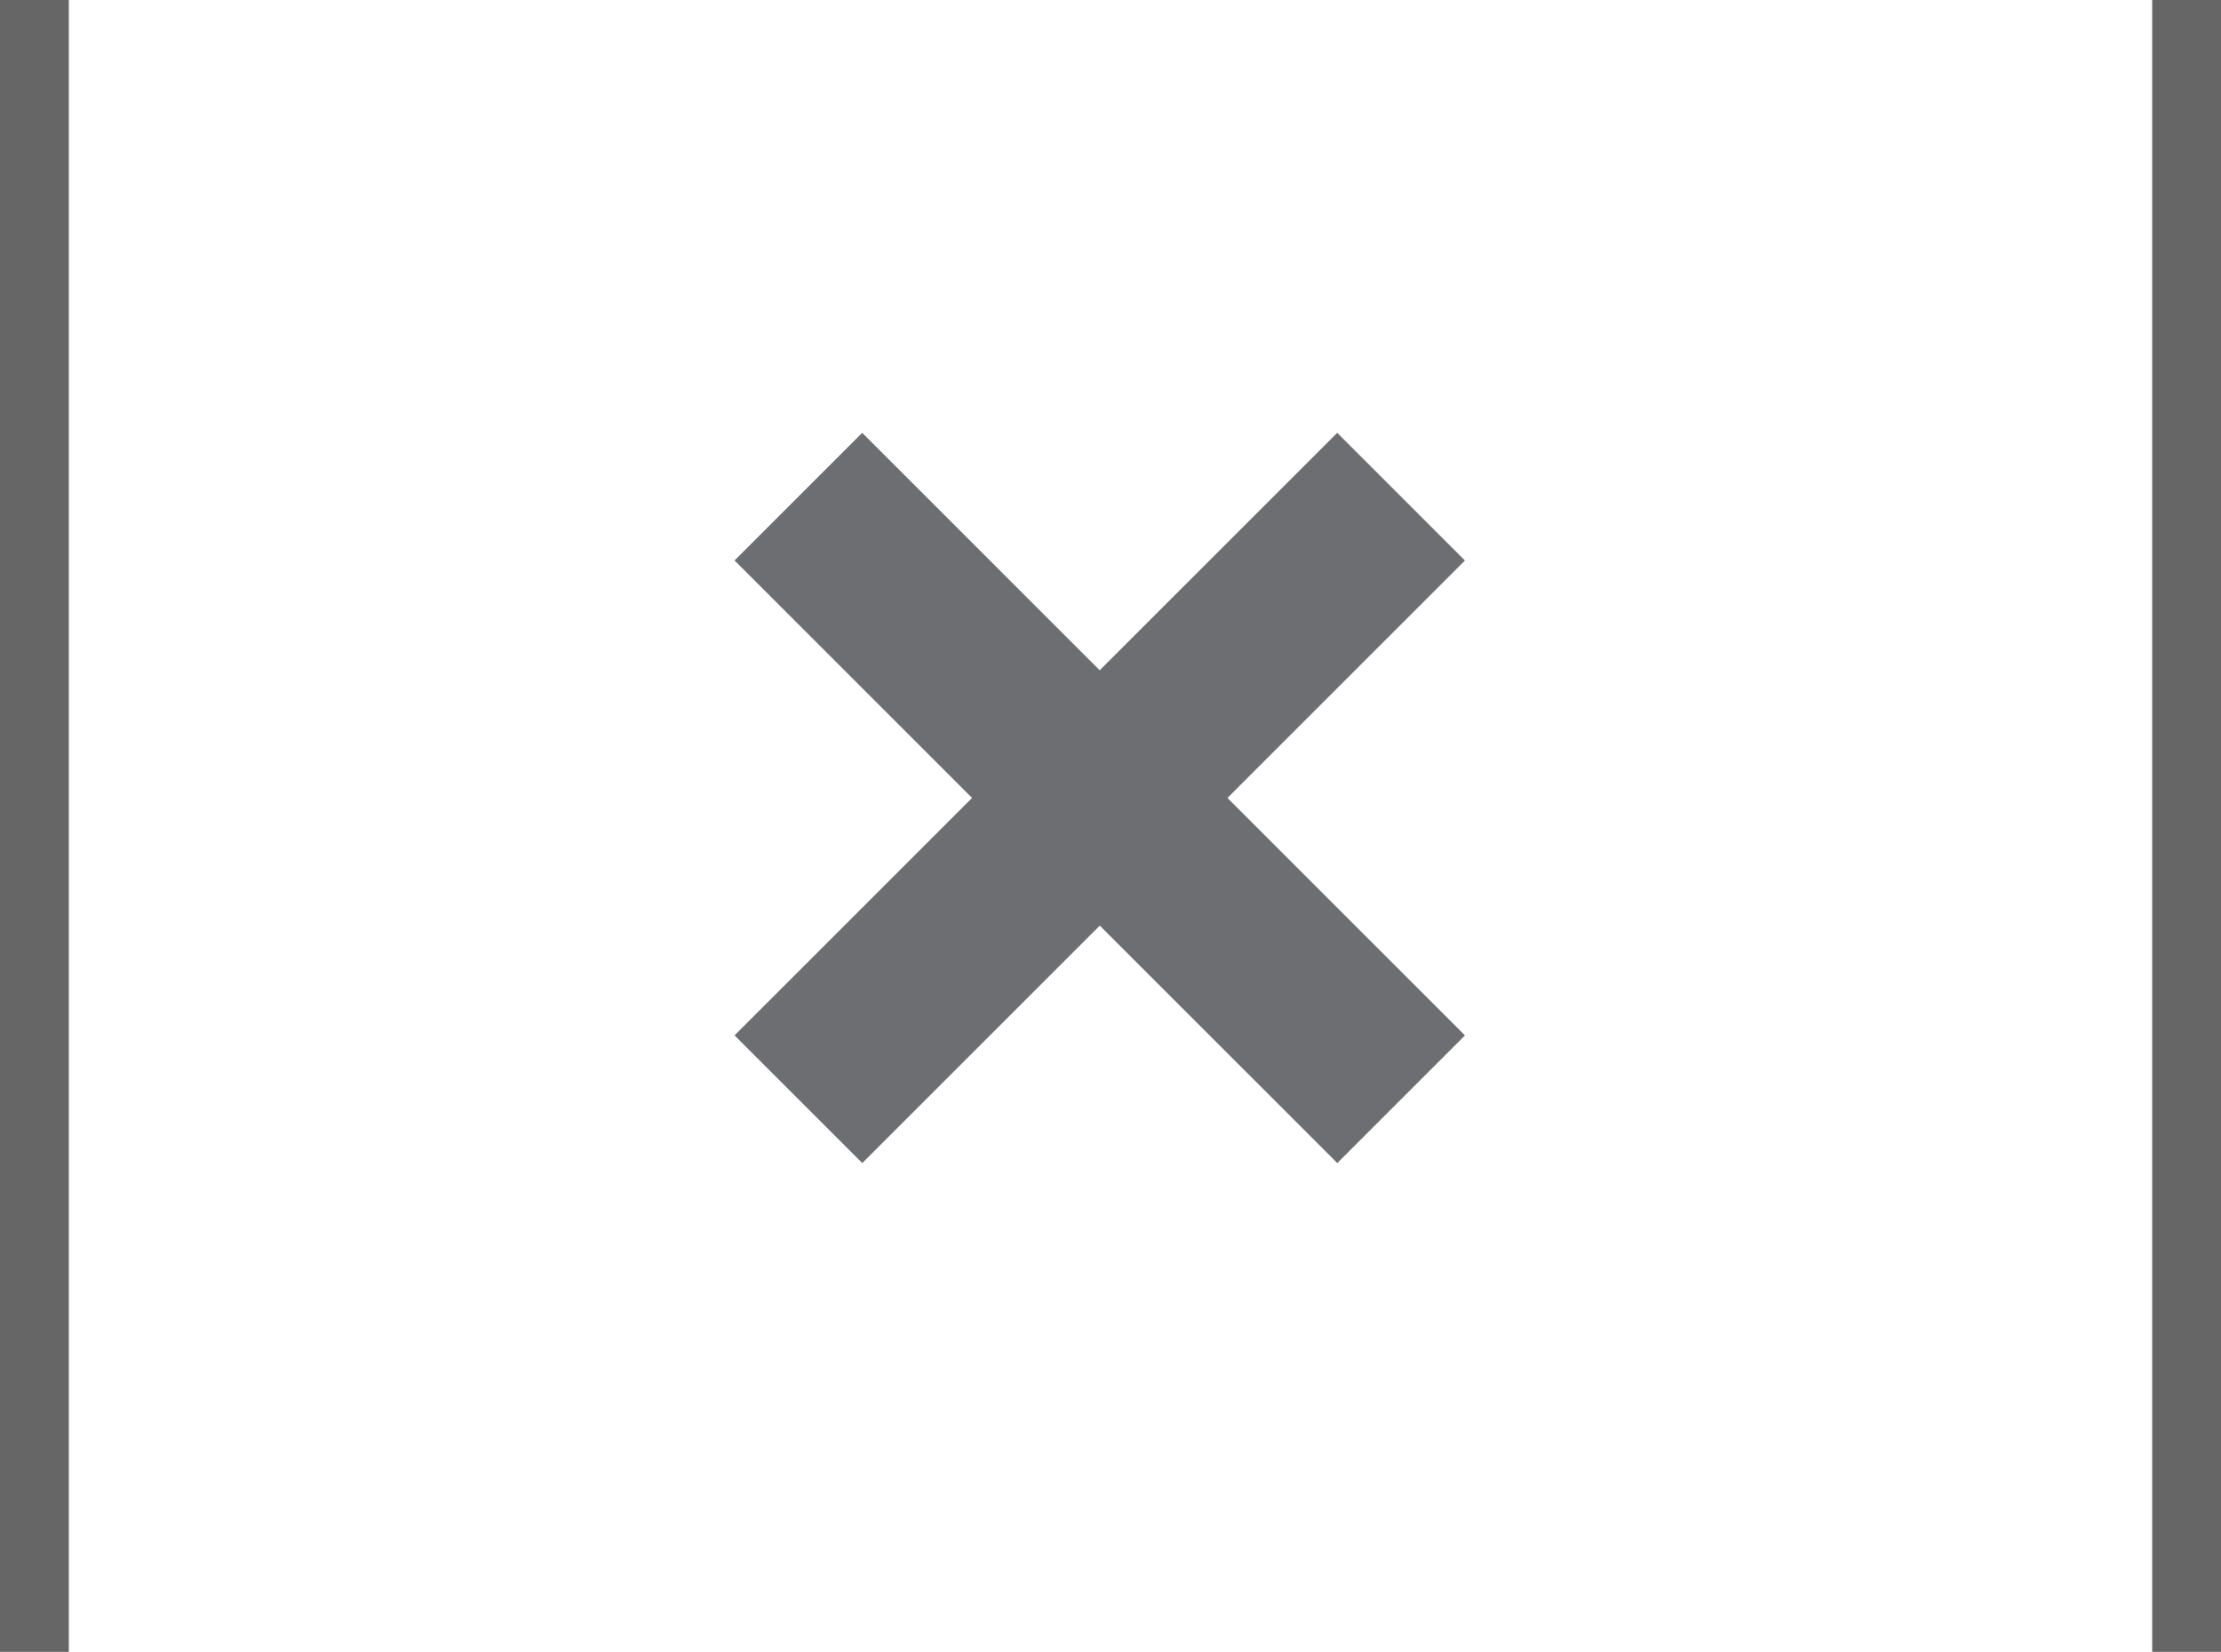
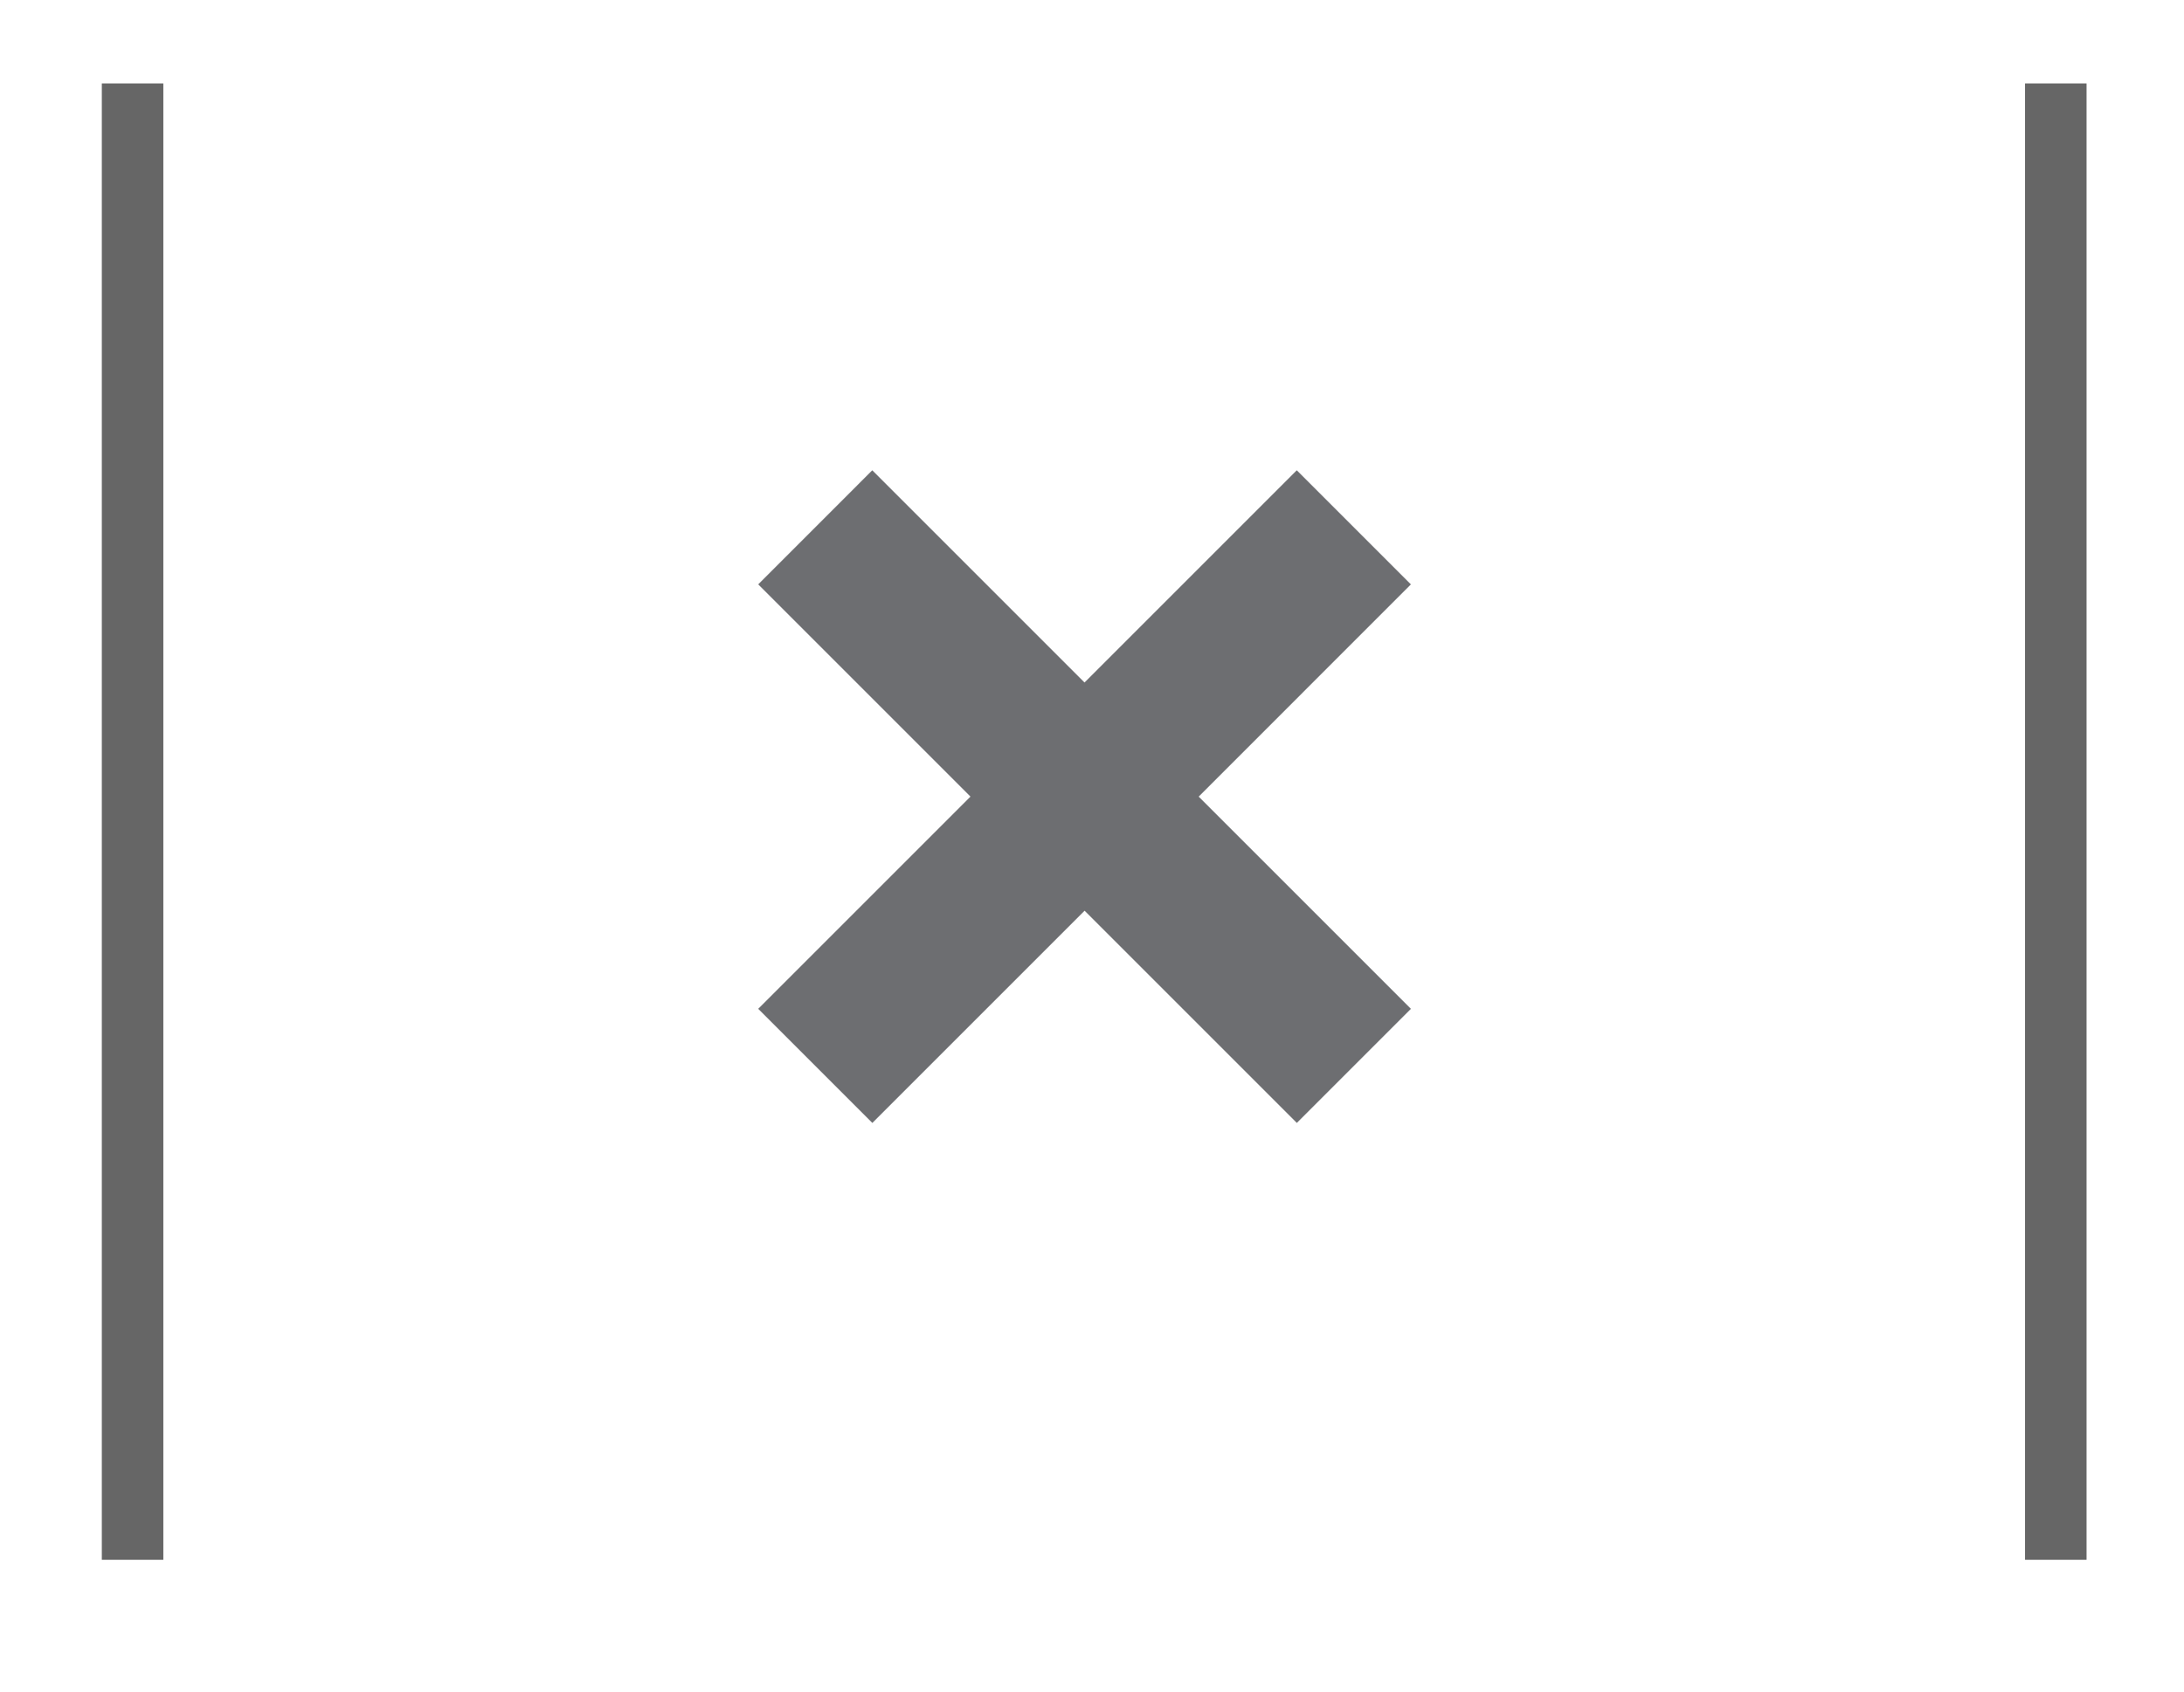
- <svg xmlns="http://www.w3.org/2000/svg" width="64.521" height="48" viewBox="0 0 64.521 48">
-   <g id="Group_4" data-name="Group 4" transform="translate(-1243.31 -1381.713)">
+ <svg xmlns="http://www.w3.org/2000/svg" width="71" height="55" viewBox="0 0 71 55">
+   <g id="Group_4" data-name="Group 4" transform="translate(-1240 -1379)">
    <line id="Line_8" data-name="Line 8" y1="48" transform="translate(1306.832 1381.713)" fill="none" stroke="#666" stroke-miterlimit="10" stroke-width="2" />
    <line id="Line_9" data-name="Line 9" y1="48" transform="translate(1244.31 1381.713)" fill="none" stroke="#666" stroke-miterlimit="10" stroke-width="2" />
    <path id="Path_6" data-name="Path 6" d="M1278.968,1404.9l6.9,6.9-3.709,3.709-6.9-6.9-6.9,6.9-3.71-3.71,6.9-6.9-6.9-6.9,3.708-3.709,6.9,6.9,6.9-6.9,3.71,3.71Z" fill="#6d6e71" />
+     <rect id="Rectangle_12" data-name="Rectangle 12" width="71" height="55" transform="translate(1240 1379)" fill="none" />
  </g>
</svg>
